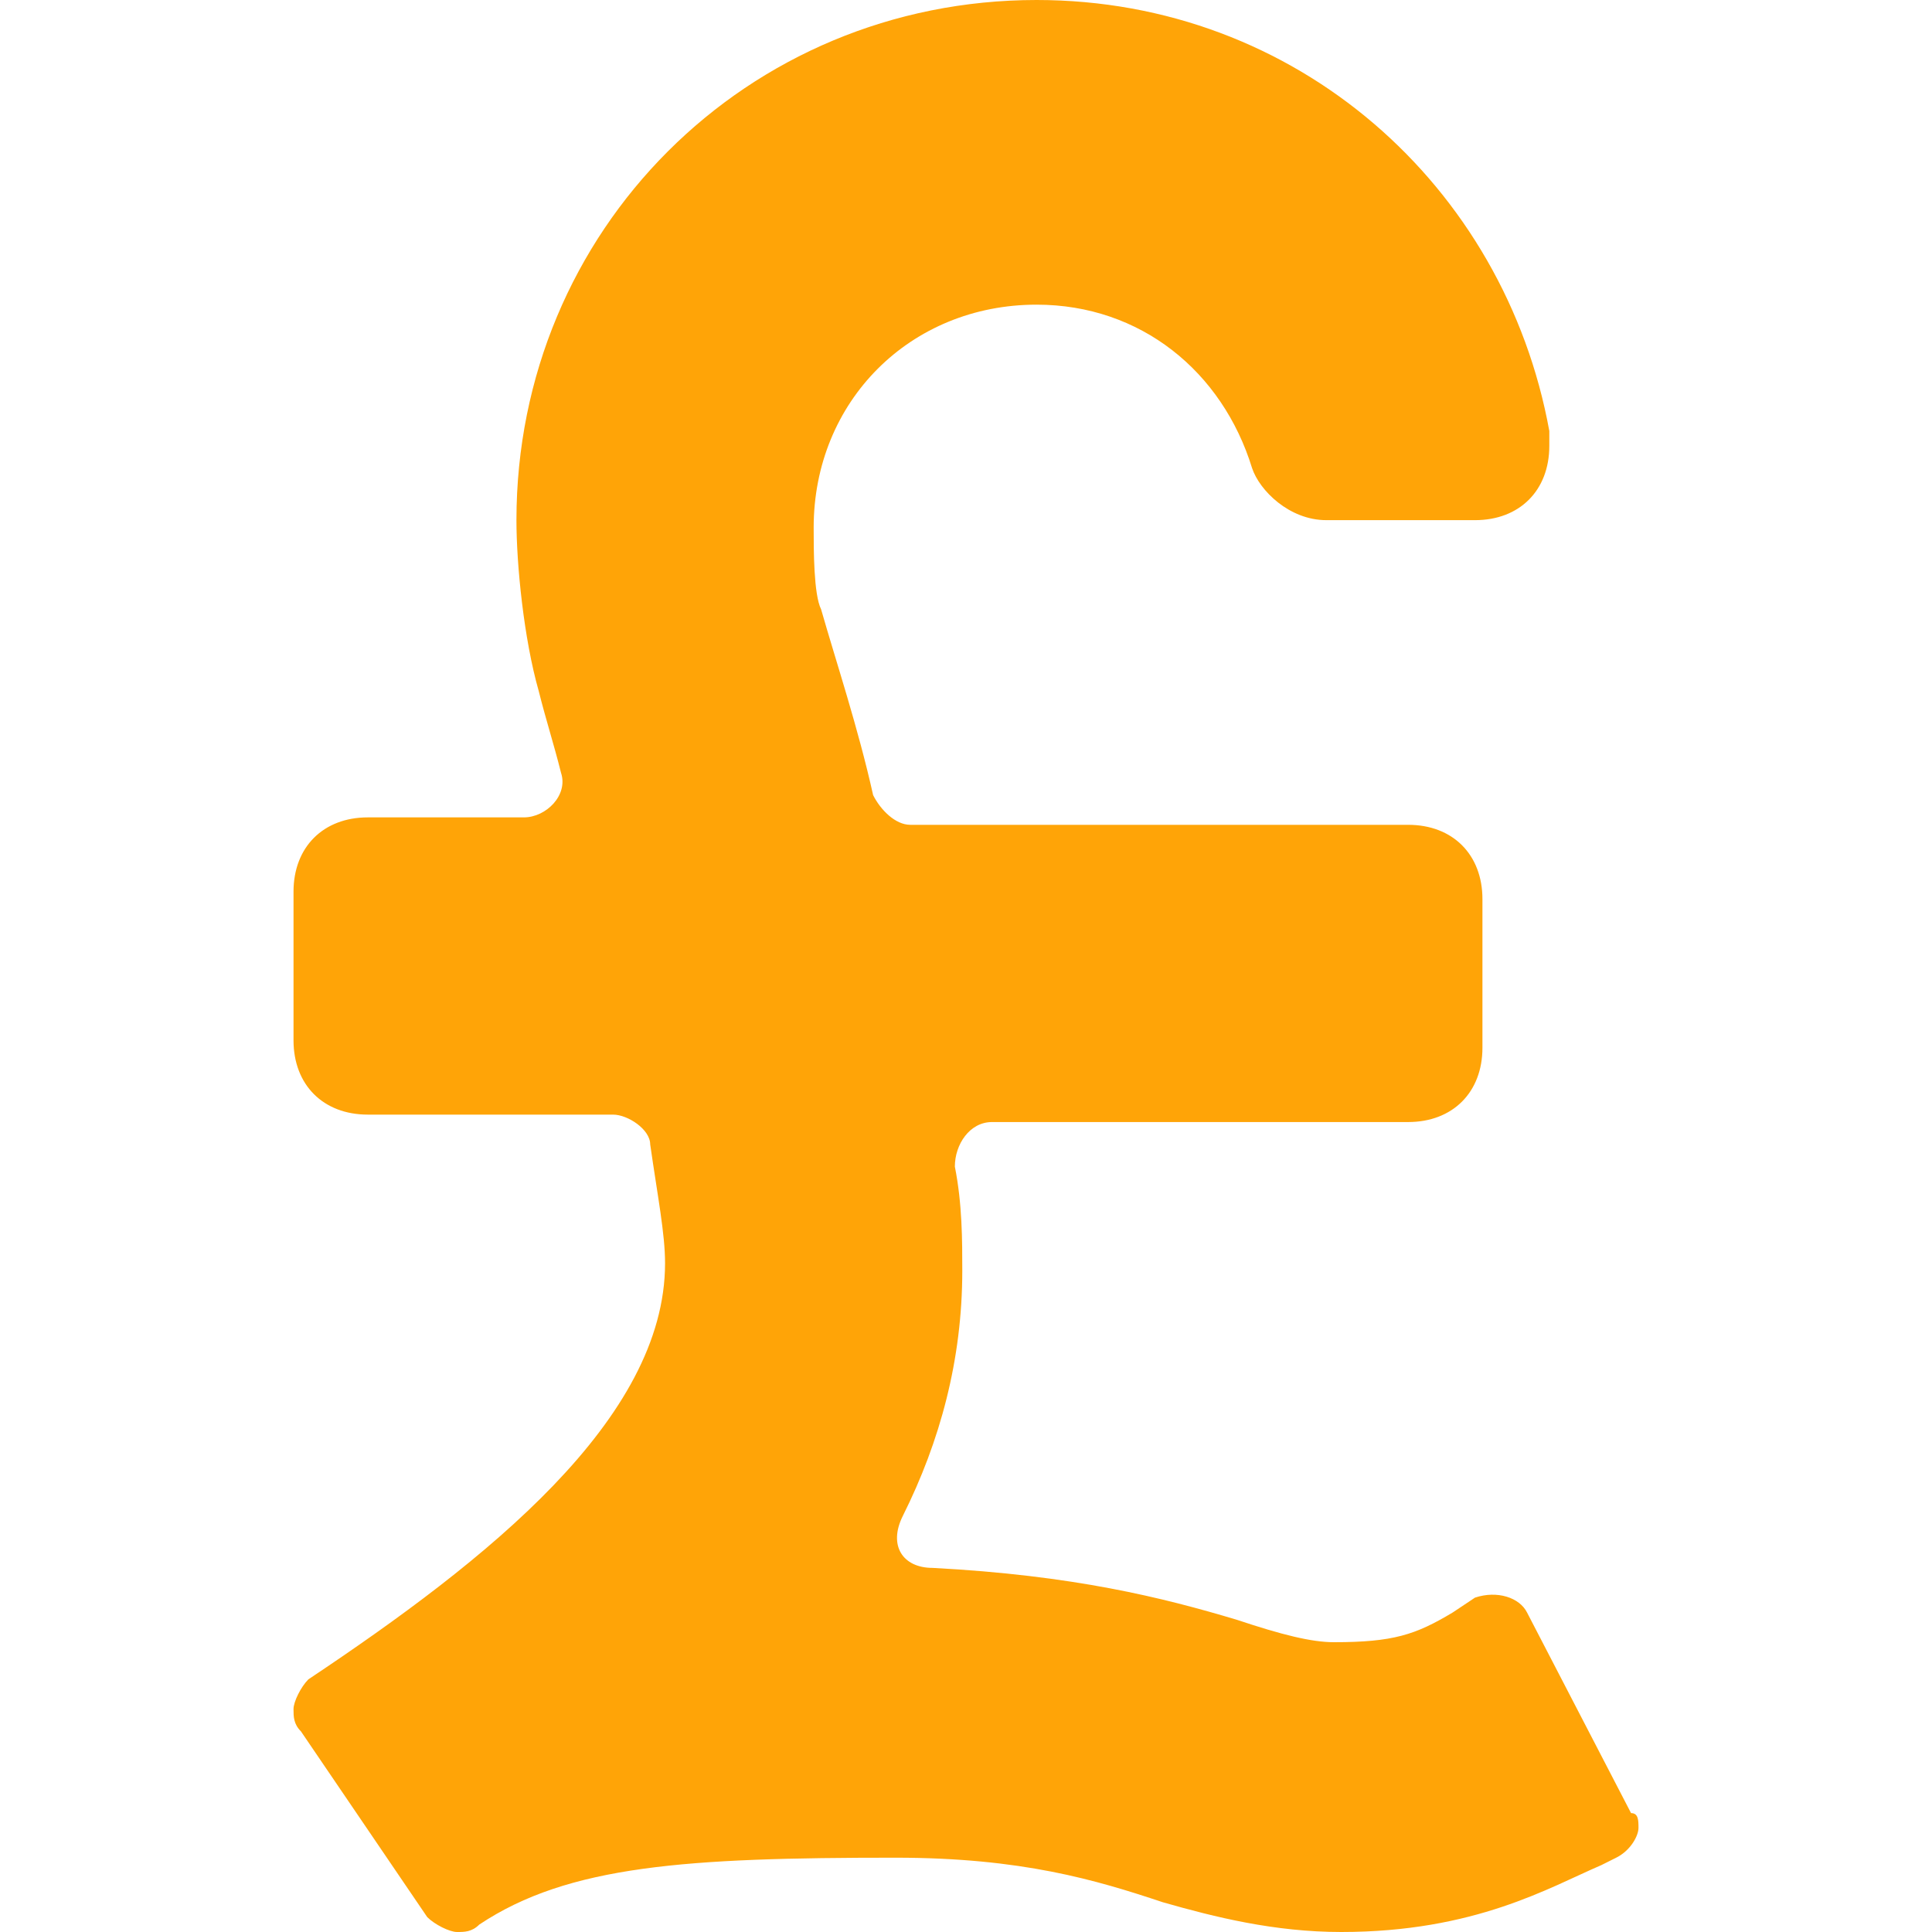
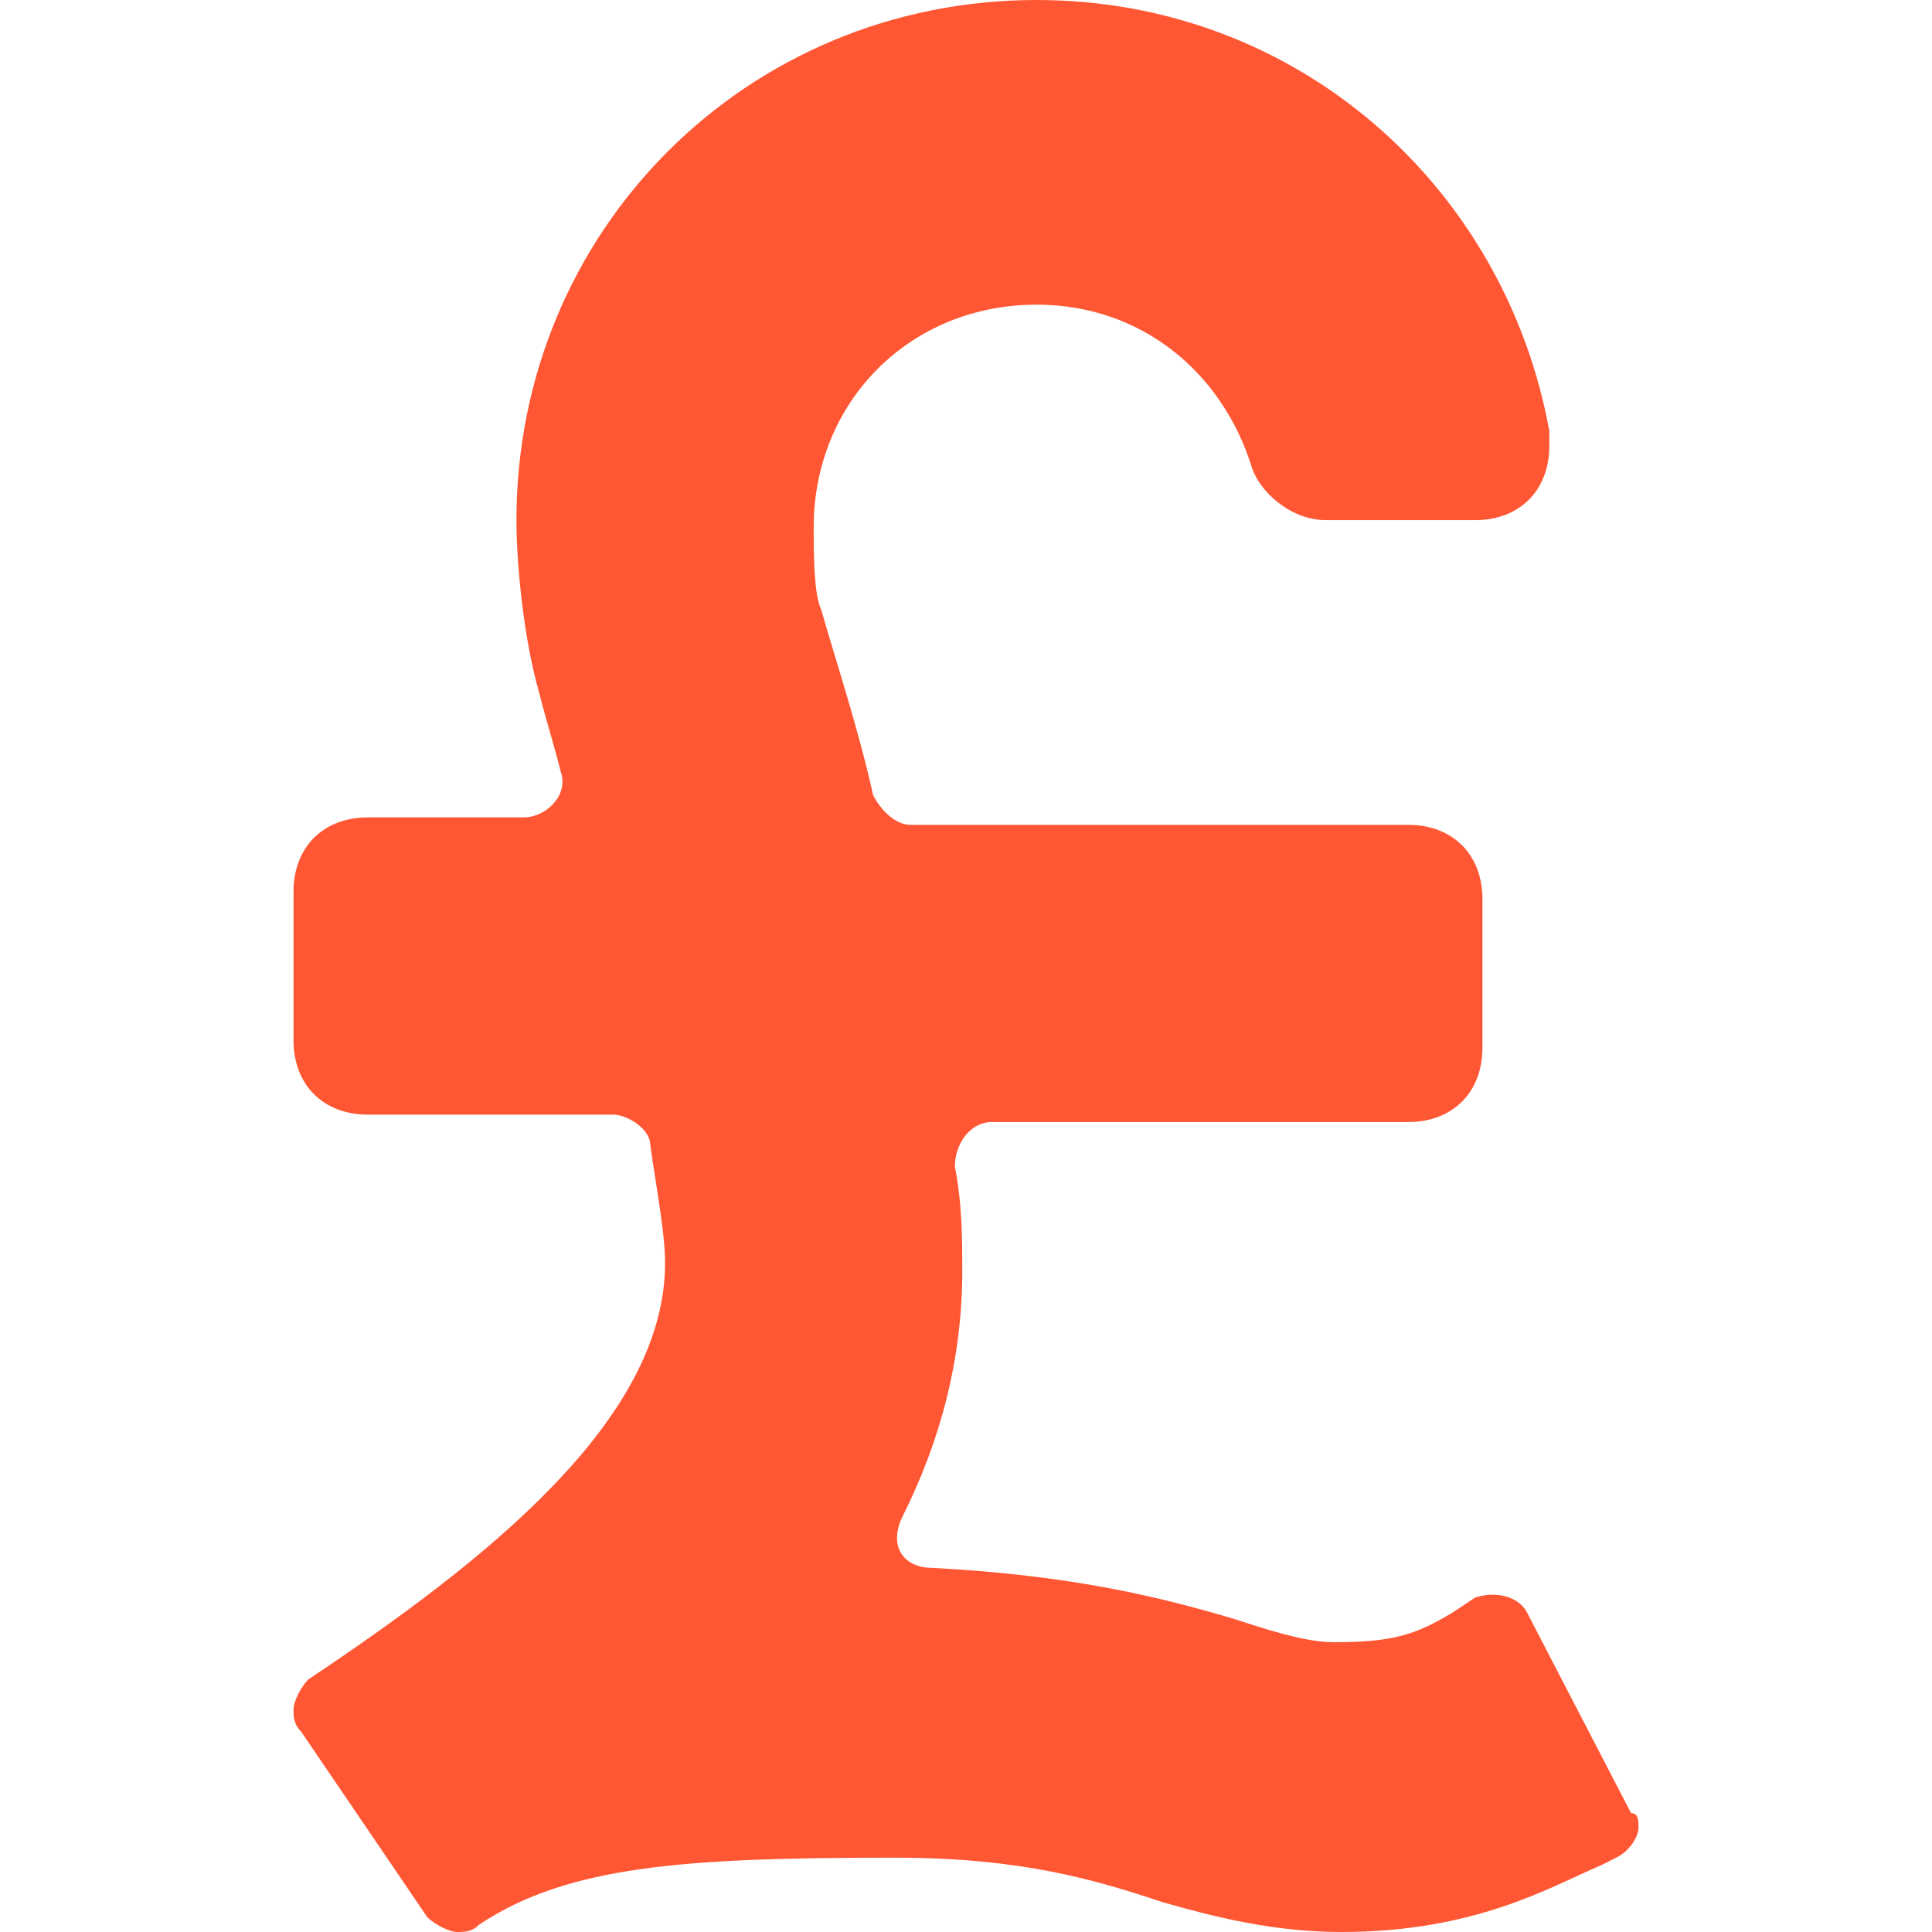
<svg xmlns="http://www.w3.org/2000/svg" version="1.1" viewBox="0 0 26 26" enable-background="new 0 0 26 26" width="512px" height="512px">
  <g>
-     <path d="m17.85,7h2c0.6,0 1-0.4 1-1 0-0.1 0-0.1 0-0.2-0.6-3.3-3.4-5.8-6.9-5.8-3.9,0-7,3.1-7,7 0,0.6 0.1,1.6 0.3,2.3 0.1,0.4 0.2,0.7 0.3,1.1 0.1,0.3-0.2,0.6-0.5,0.6h-2.1c-0.6,0-1,0.4-1,1v2c0,0.6 0.4,1 1,1h3.3c0.2,0 0.5,0.2 0.5,0.4 0.1,0.7 0.2,1.2 0.2,1.6 0,2.1-2.4,4-4.8,5.6-0.1,0.1-0.2,0.3-0.2,0.4s0,0.2 0.1,0.3l1.7,2.5c0.1,0.1 0.3,0.2 0.4,0.2s0.2,0 0.3-0.1c1.2-0.8 2.8-0.9 5.6-0.9 1.7,0 2.7,0.3 3.6,0.6 0.7,0.2 1.5,0.4 2.4,0.4 1.8,0 2.8-0.6 3.5-0.9l.2-.1c0.2-0.1 0.3-0.3 0.3-0.4s0-0.2-0.1-0.2l-1.4-2.7c-0.1-0.2-0.4-0.3-0.7-0.2l-.3,.2c-0.5,0.3-0.8,0.4-1.6,0.4-0.3,0-0.7-0.1-1.3-0.3-1-0.3-2.2-0.6-4.1-0.7-0.4,0-0.6-0.3-0.4-0.7 0.5-1 0.8-2.1 0.8-3.3 0-0.4 0-0.9-0.1-1.4 0-0.3 0.2-0.6 0.5-0.6h5.6c0.6,0 1-0.4 1-1v-2c0-0.6-0.4-1-1-1h-6.7c-0.2,0-0.4-0.2-0.5-0.4-0.2-0.9-0.5-1.8-0.7-2.5-0.1-0.2-0.1-0.8-0.1-1.1 0-1.7 1.3-3 3-3 1.4,0 2.5,0.9 2.9,2.2 0.1,0.3 0.5,0.7 1,0.7z" fill="#ffa407" />
+     <path d="m17.85,7h2c0.6,0 1-0.4 1-1 0-0.1 0-0.1 0-0.2-0.6-3.3-3.4-5.8-6.9-5.8-3.9,0-7,3.1-7,7 0,0.6 0.1,1.6 0.3,2.3 0.1,0.4 0.2,0.7 0.3,1.1 0.1,0.3-0.2,0.6-0.5,0.6h-2.1c-0.6,0-1,0.4-1,1v2c0,0.6 0.4,1 1,1h3.3c0.2,0 0.5,0.2 0.5,0.4 0.1,0.7 0.2,1.2 0.2,1.6 0,2.1-2.4,4-4.8,5.6-0.1,0.1-0.2,0.3-0.2,0.4s0,0.2 0.1,0.3l1.7,2.5c0.1,0.1 0.3,0.2 0.4,0.2s0.2,0 0.3-0.1c1.2-0.8 2.8-0.9 5.6-0.9 1.7,0 2.7,0.3 3.6,0.6 0.7,0.2 1.5,0.4 2.4,0.4 1.8,0 2.8-0.6 3.5-0.9l.2-.1c0.2-0.1 0.3-0.3 0.3-0.4s0-0.2-0.1-0.2l-1.4-2.7c-0.1-0.2-0.4-0.3-0.7-0.2l-.3,.2c-0.5,0.3-0.8,0.4-1.6,0.4-0.3,0-0.7-0.1-1.3-0.3-1-0.3-2.2-0.6-4.1-0.7-0.4,0-0.6-0.3-0.4-0.7 0.5-1 0.8-2.1 0.8-3.3 0-0.4 0-0.9-0.1-1.4 0-0.3 0.2-0.6 0.5-0.6h5.6c0.6,0 1-0.4 1-1v-2c0-0.6-0.4-1-1-1h-6.7c-0.2,0-0.4-0.2-0.5-0.4-0.2-0.9-0.5-1.8-0.7-2.5-0.1-0.2-0.1-0.8-0.1-1.1 0-1.7 1.3-3 3-3 1.4,0 2.5,0.9 2.9,2.2 0.1,0.3 0.5,0.7 1,0.7z" fill="#ff5733" />
  </g>
</svg>
